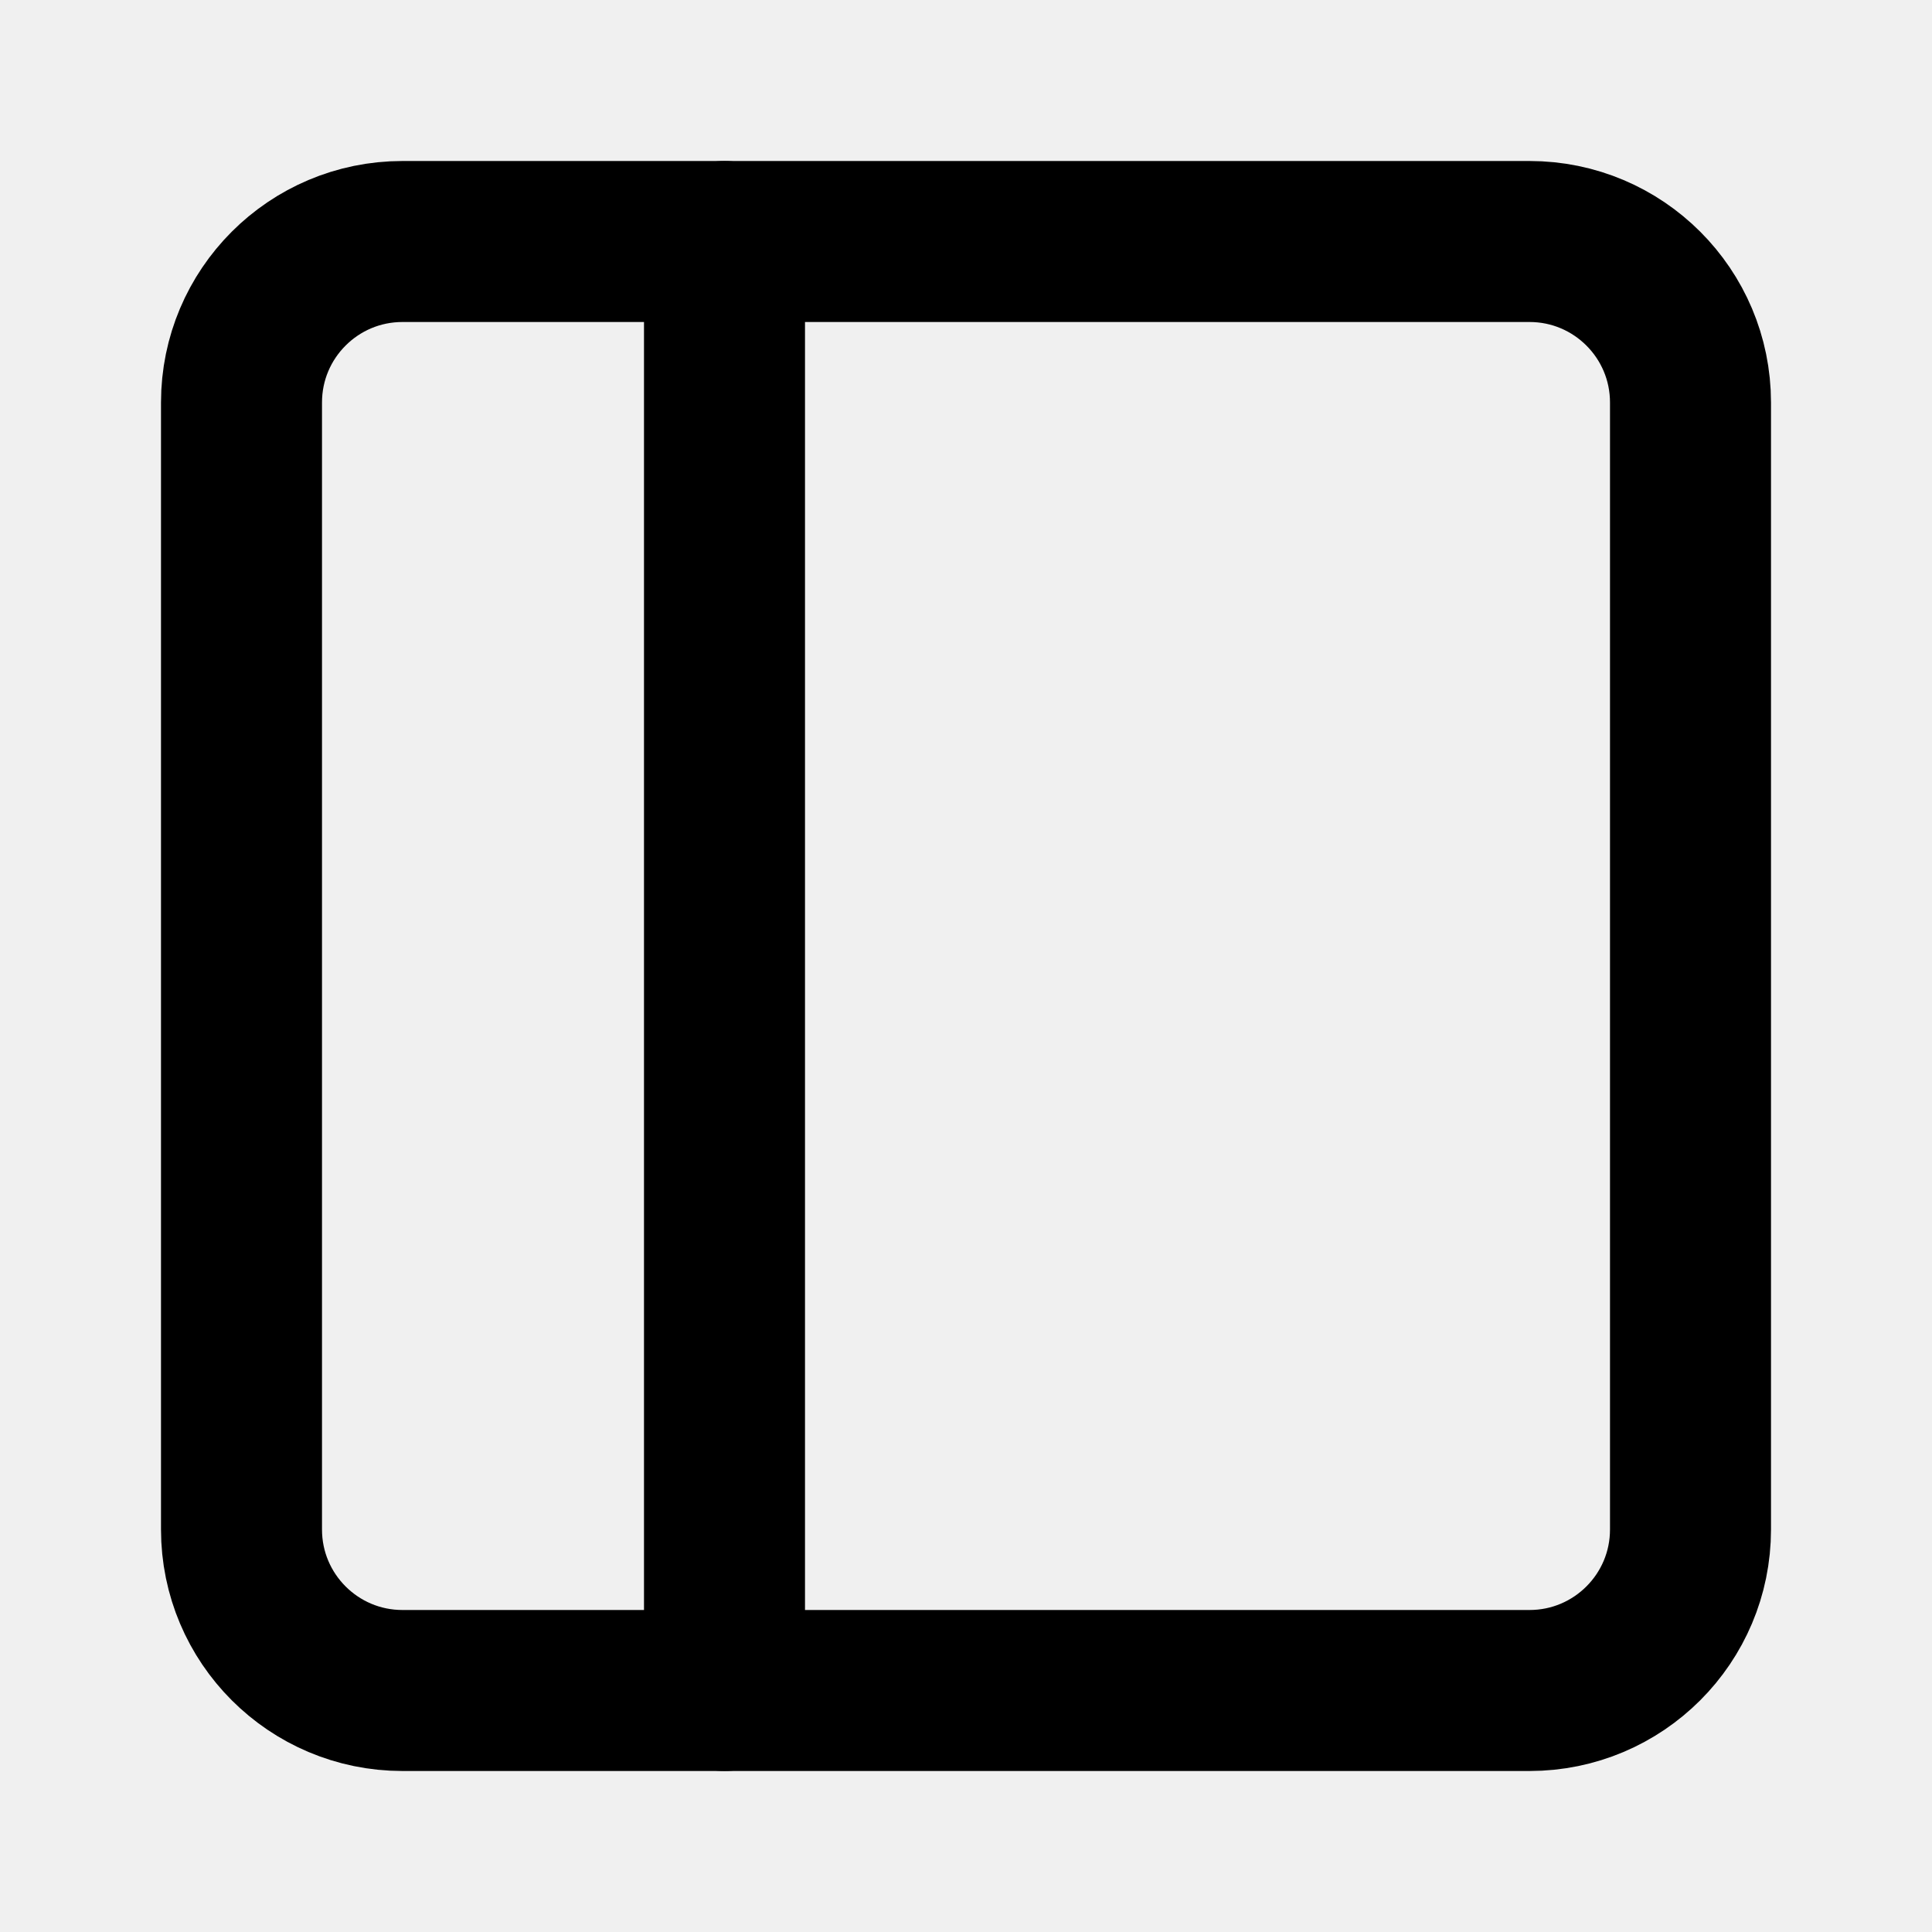
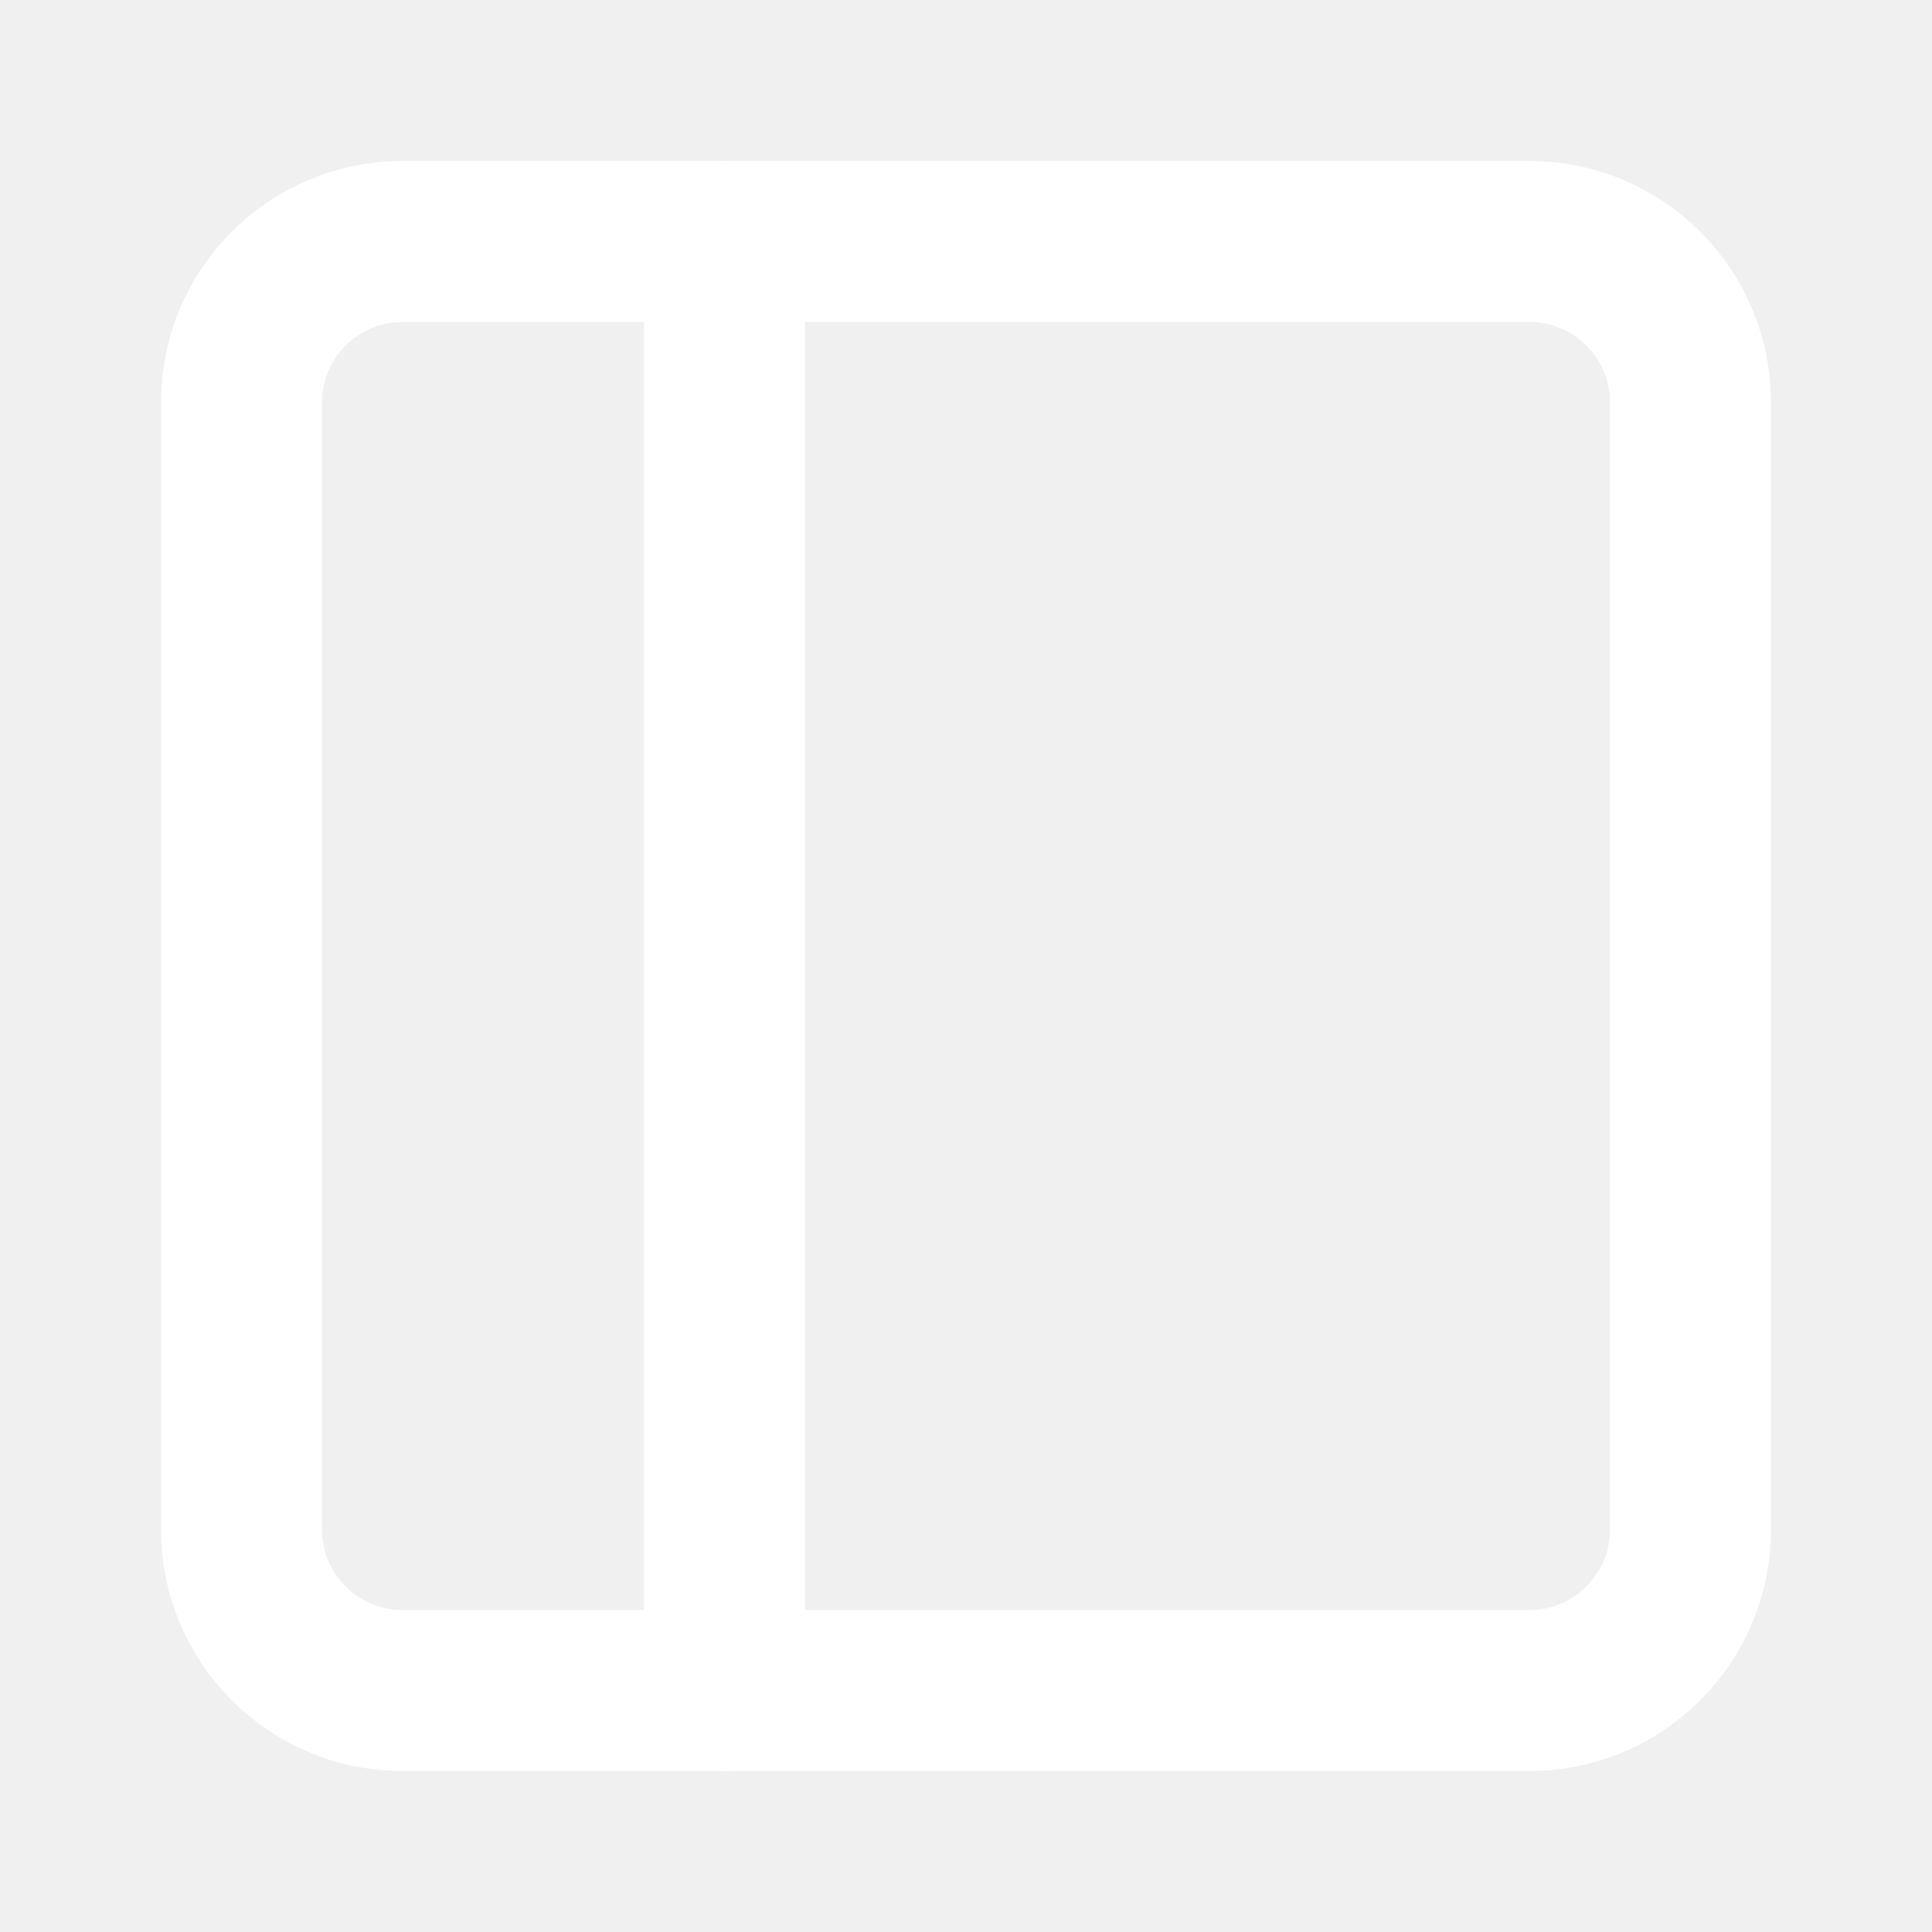
- <svg xmlns="http://www.w3.org/2000/svg" width="24" height="24" viewBox="0 0 24 24" fill="none" stroke="currentColor" stroke-width="2" stroke-linecap="round" stroke-linejoin="round" class="feather feather-sidebar">
+ <svg xmlns="http://www.w3.org/2000/svg" width="24" height="24" viewBox="0 0 24 24" fill="none" stroke="#fff" stroke-width="2" stroke-linecap="round" stroke-linejoin="round" class="feather feather-sidebar">
  <rect x="3" y="3" width="18" height="18" rx="2" ry="2" />
  <line x1="9" y1="3" x2="9" y2="21" />
</svg>
